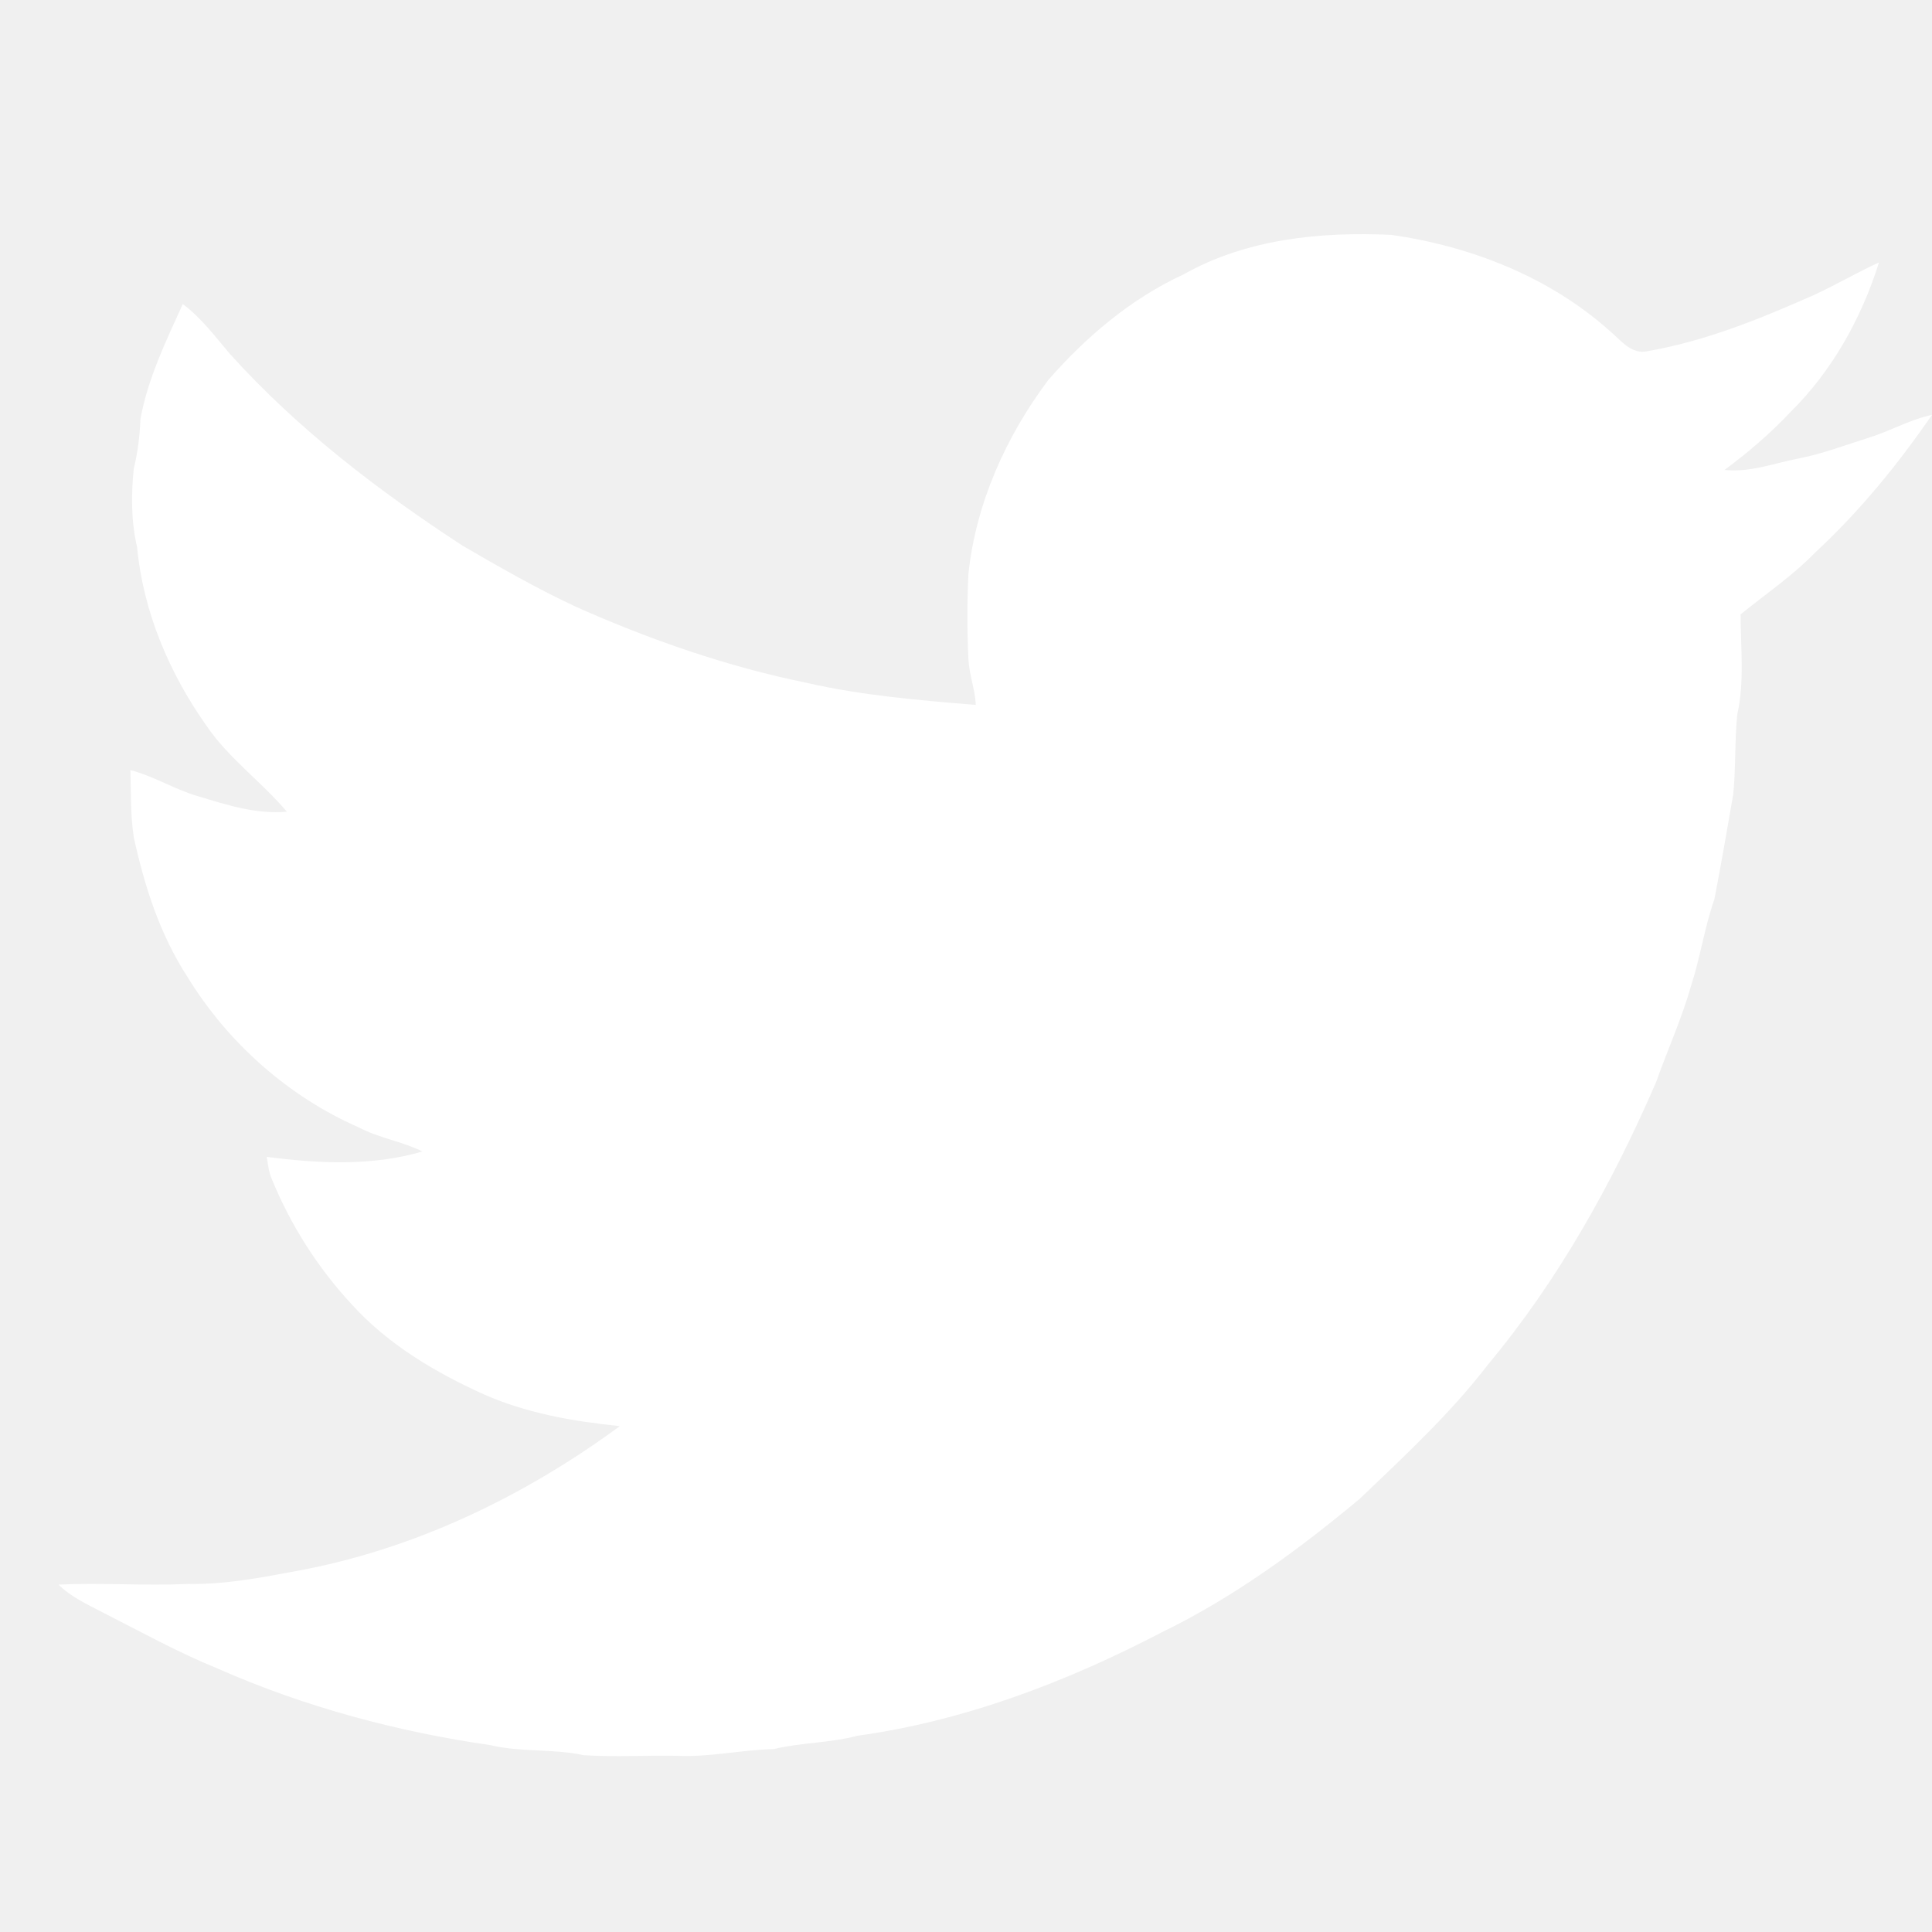
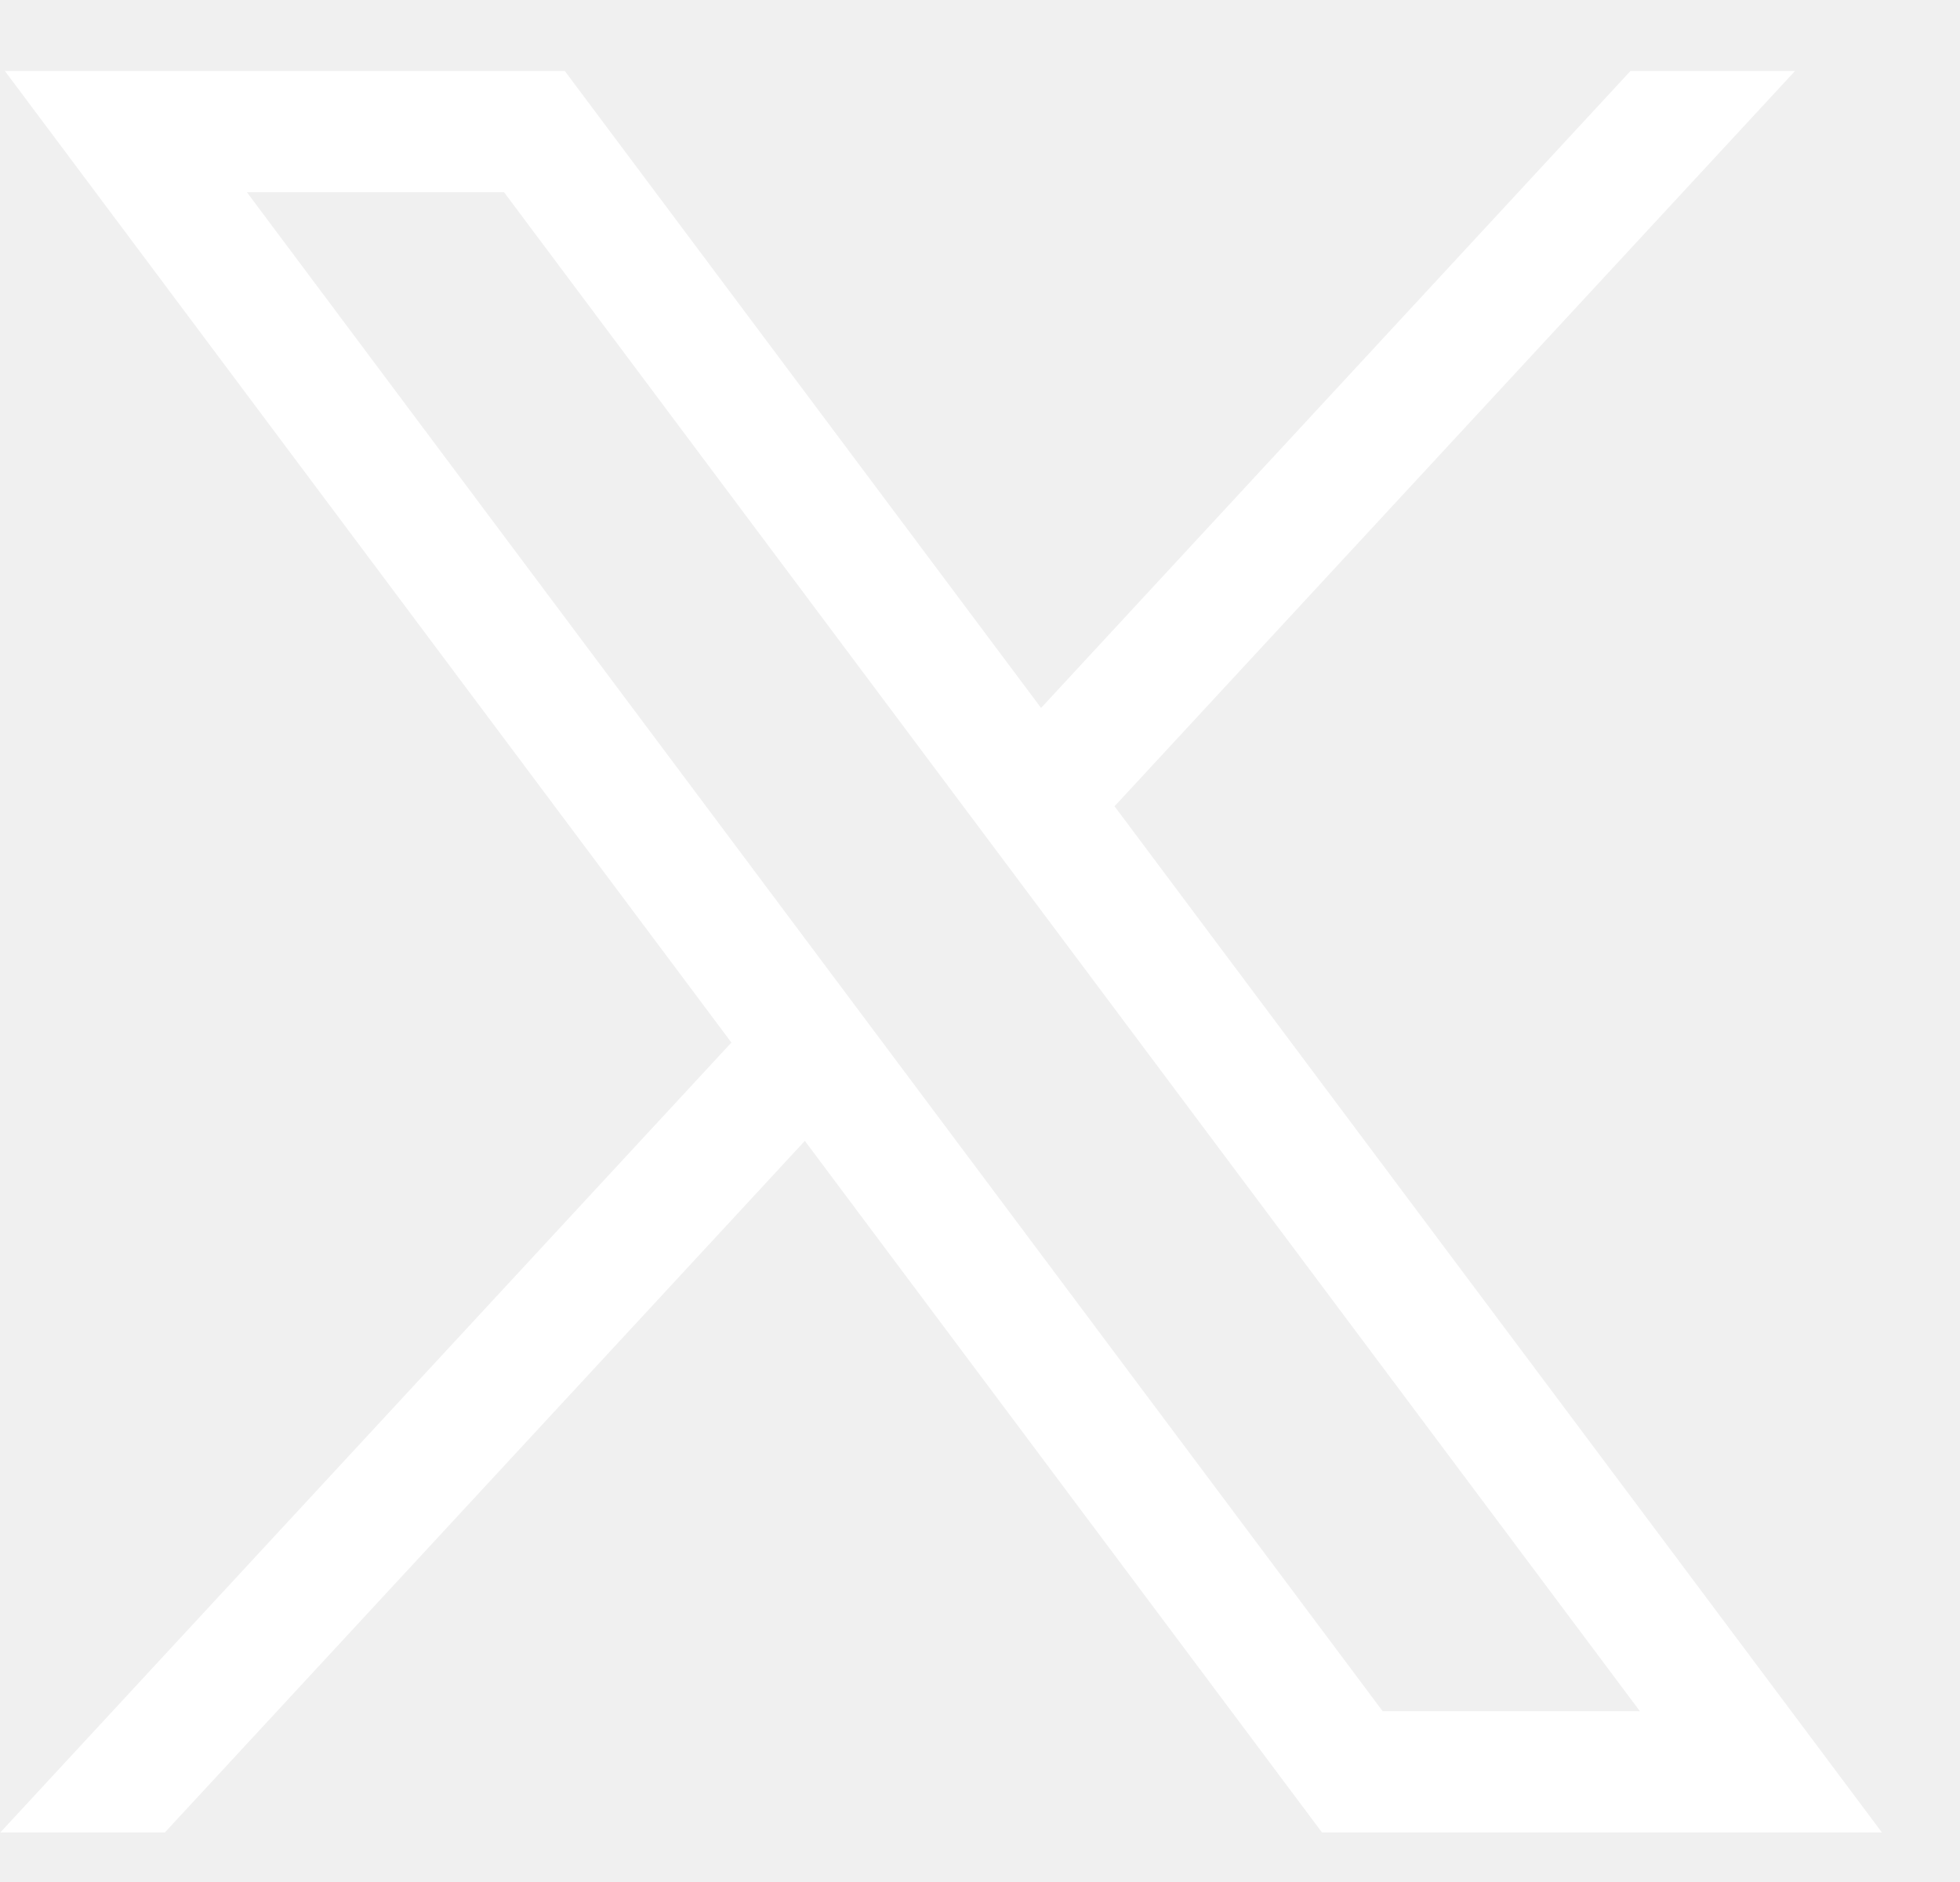
- <svg xmlns="http://www.w3.org/2000/svg" width="33" height="33" viewBox="0 0 33 33" fill="none">
-   <path d="M20.212 4.689C21.29 4.081 22.551 3.955 23.767 4.012C25.12 4.207 26.451 4.724 27.483 5.641C27.678 5.802 27.862 6.066 28.148 5.997C29.135 5.825 30.064 5.446 30.97 5.045C31.348 4.873 31.715 4.655 32.094 4.483C31.796 5.435 31.291 6.341 30.58 7.04C30.236 7.407 29.857 7.729 29.456 8.027C29.892 8.073 30.305 7.912 30.718 7.832C31.131 7.752 31.52 7.602 31.922 7.476C32.289 7.362 32.621 7.167 33 7.086C32.415 7.935 31.761 8.738 31.004 9.438C30.614 9.839 30.156 10.149 29.731 10.493C29.731 11.066 29.8 11.64 29.674 12.202C29.628 12.649 29.651 13.108 29.605 13.567C29.502 14.163 29.399 14.759 29.284 15.356C29.112 15.849 29.043 16.354 28.882 16.847C28.722 17.409 28.481 17.936 28.286 18.487C27.541 20.207 26.623 21.859 25.419 23.304C24.776 24.142 23.996 24.864 23.228 25.598C22.184 26.47 21.072 27.284 19.844 27.881C18.216 28.729 16.472 29.395 14.649 29.647C14.178 29.773 13.685 29.762 13.215 29.876C12.665 29.888 12.137 30.014 11.586 29.991C11.047 29.98 10.508 30.014 9.969 29.98C9.442 29.865 8.903 29.934 8.375 29.808C6.781 29.578 5.198 29.154 3.718 28.5C3.042 28.225 2.399 27.869 1.746 27.537C1.482 27.399 1.206 27.273 1 27.066C1.734 27.032 2.48 27.089 3.214 27.055C3.833 27.066 4.441 26.951 5.049 26.837C7.067 26.47 8.948 25.564 10.588 24.359C9.797 24.279 9.006 24.142 8.272 23.82C7.434 23.442 6.62 22.96 6.001 22.272C5.427 21.653 4.968 20.93 4.647 20.15C4.59 20.024 4.578 19.886 4.556 19.76C5.439 19.875 6.356 19.921 7.216 19.668C6.872 19.496 6.471 19.439 6.127 19.256C4.923 18.728 3.89 17.81 3.202 16.686C2.732 15.964 2.468 15.138 2.285 14.301C2.227 13.922 2.239 13.532 2.227 13.154C2.629 13.257 2.984 13.486 3.386 13.601C3.879 13.75 4.372 13.911 4.9 13.865C4.475 13.36 3.913 12.959 3.535 12.408C2.892 11.502 2.445 10.447 2.342 9.346C2.239 8.91 2.239 8.451 2.285 8.004C2.353 7.729 2.388 7.442 2.399 7.155C2.525 6.467 2.835 5.825 3.122 5.194C3.432 5.423 3.672 5.744 3.925 6.043C5.083 7.327 6.46 8.382 7.905 9.323C8.535 9.69 9.178 10.057 9.843 10.367C11.105 10.929 12.424 11.387 13.777 11.663C14.729 11.881 15.704 11.961 16.667 12.041C16.656 11.777 16.553 11.525 16.541 11.25C16.518 10.768 16.518 10.286 16.541 9.805C16.667 8.6 17.183 7.453 17.906 6.49C18.548 5.756 19.317 5.102 20.212 4.689Z" fill="white" />
+ <svg xmlns="http://www.w3.org/2000/svg" width="25" height="24" viewBox="0 0 25 24" fill="none">
+   <path d="M0.062 0.905L9.329 13.295L0.004 23.368H2.103L10.266 14.549L16.862 23.368H24.004L14.216 10.282L22.896 0.905H20.797L13.279 9.028L7.204 0.905H0.062ZM3.149 2.451H6.429L20.917 21.822H17.636L3.149 2.451Z" fill="white" />
</svg>
